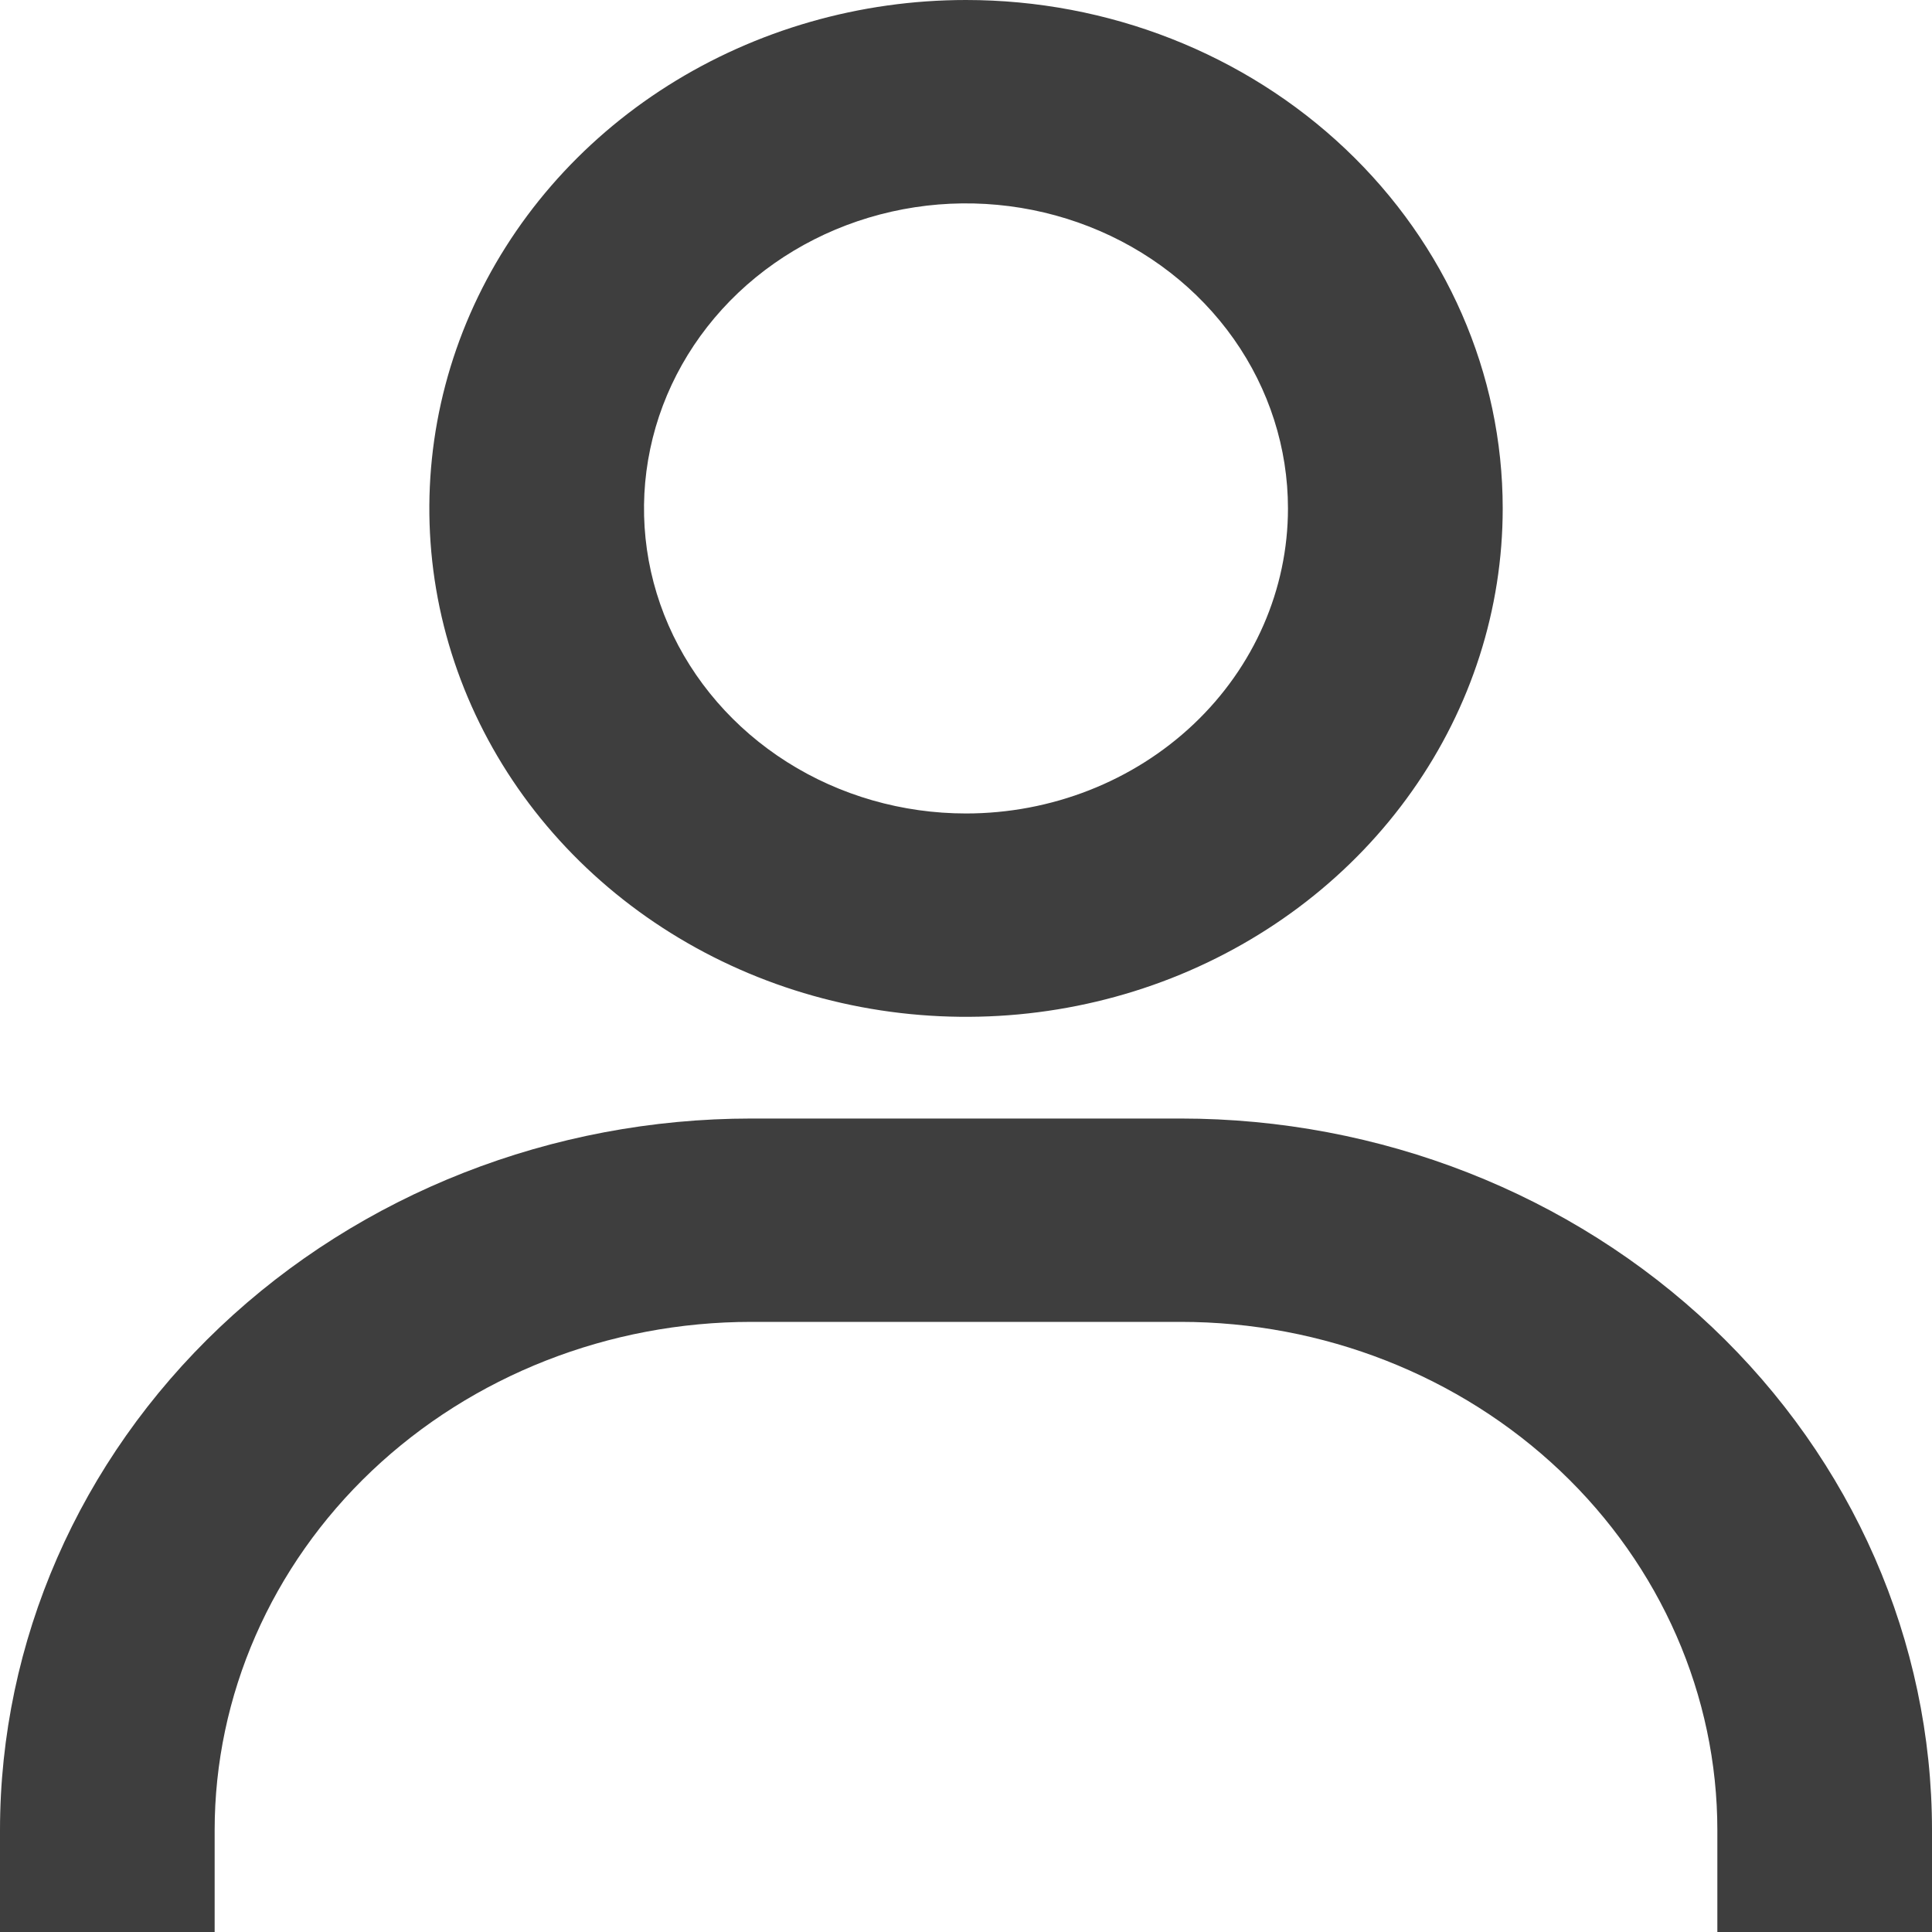
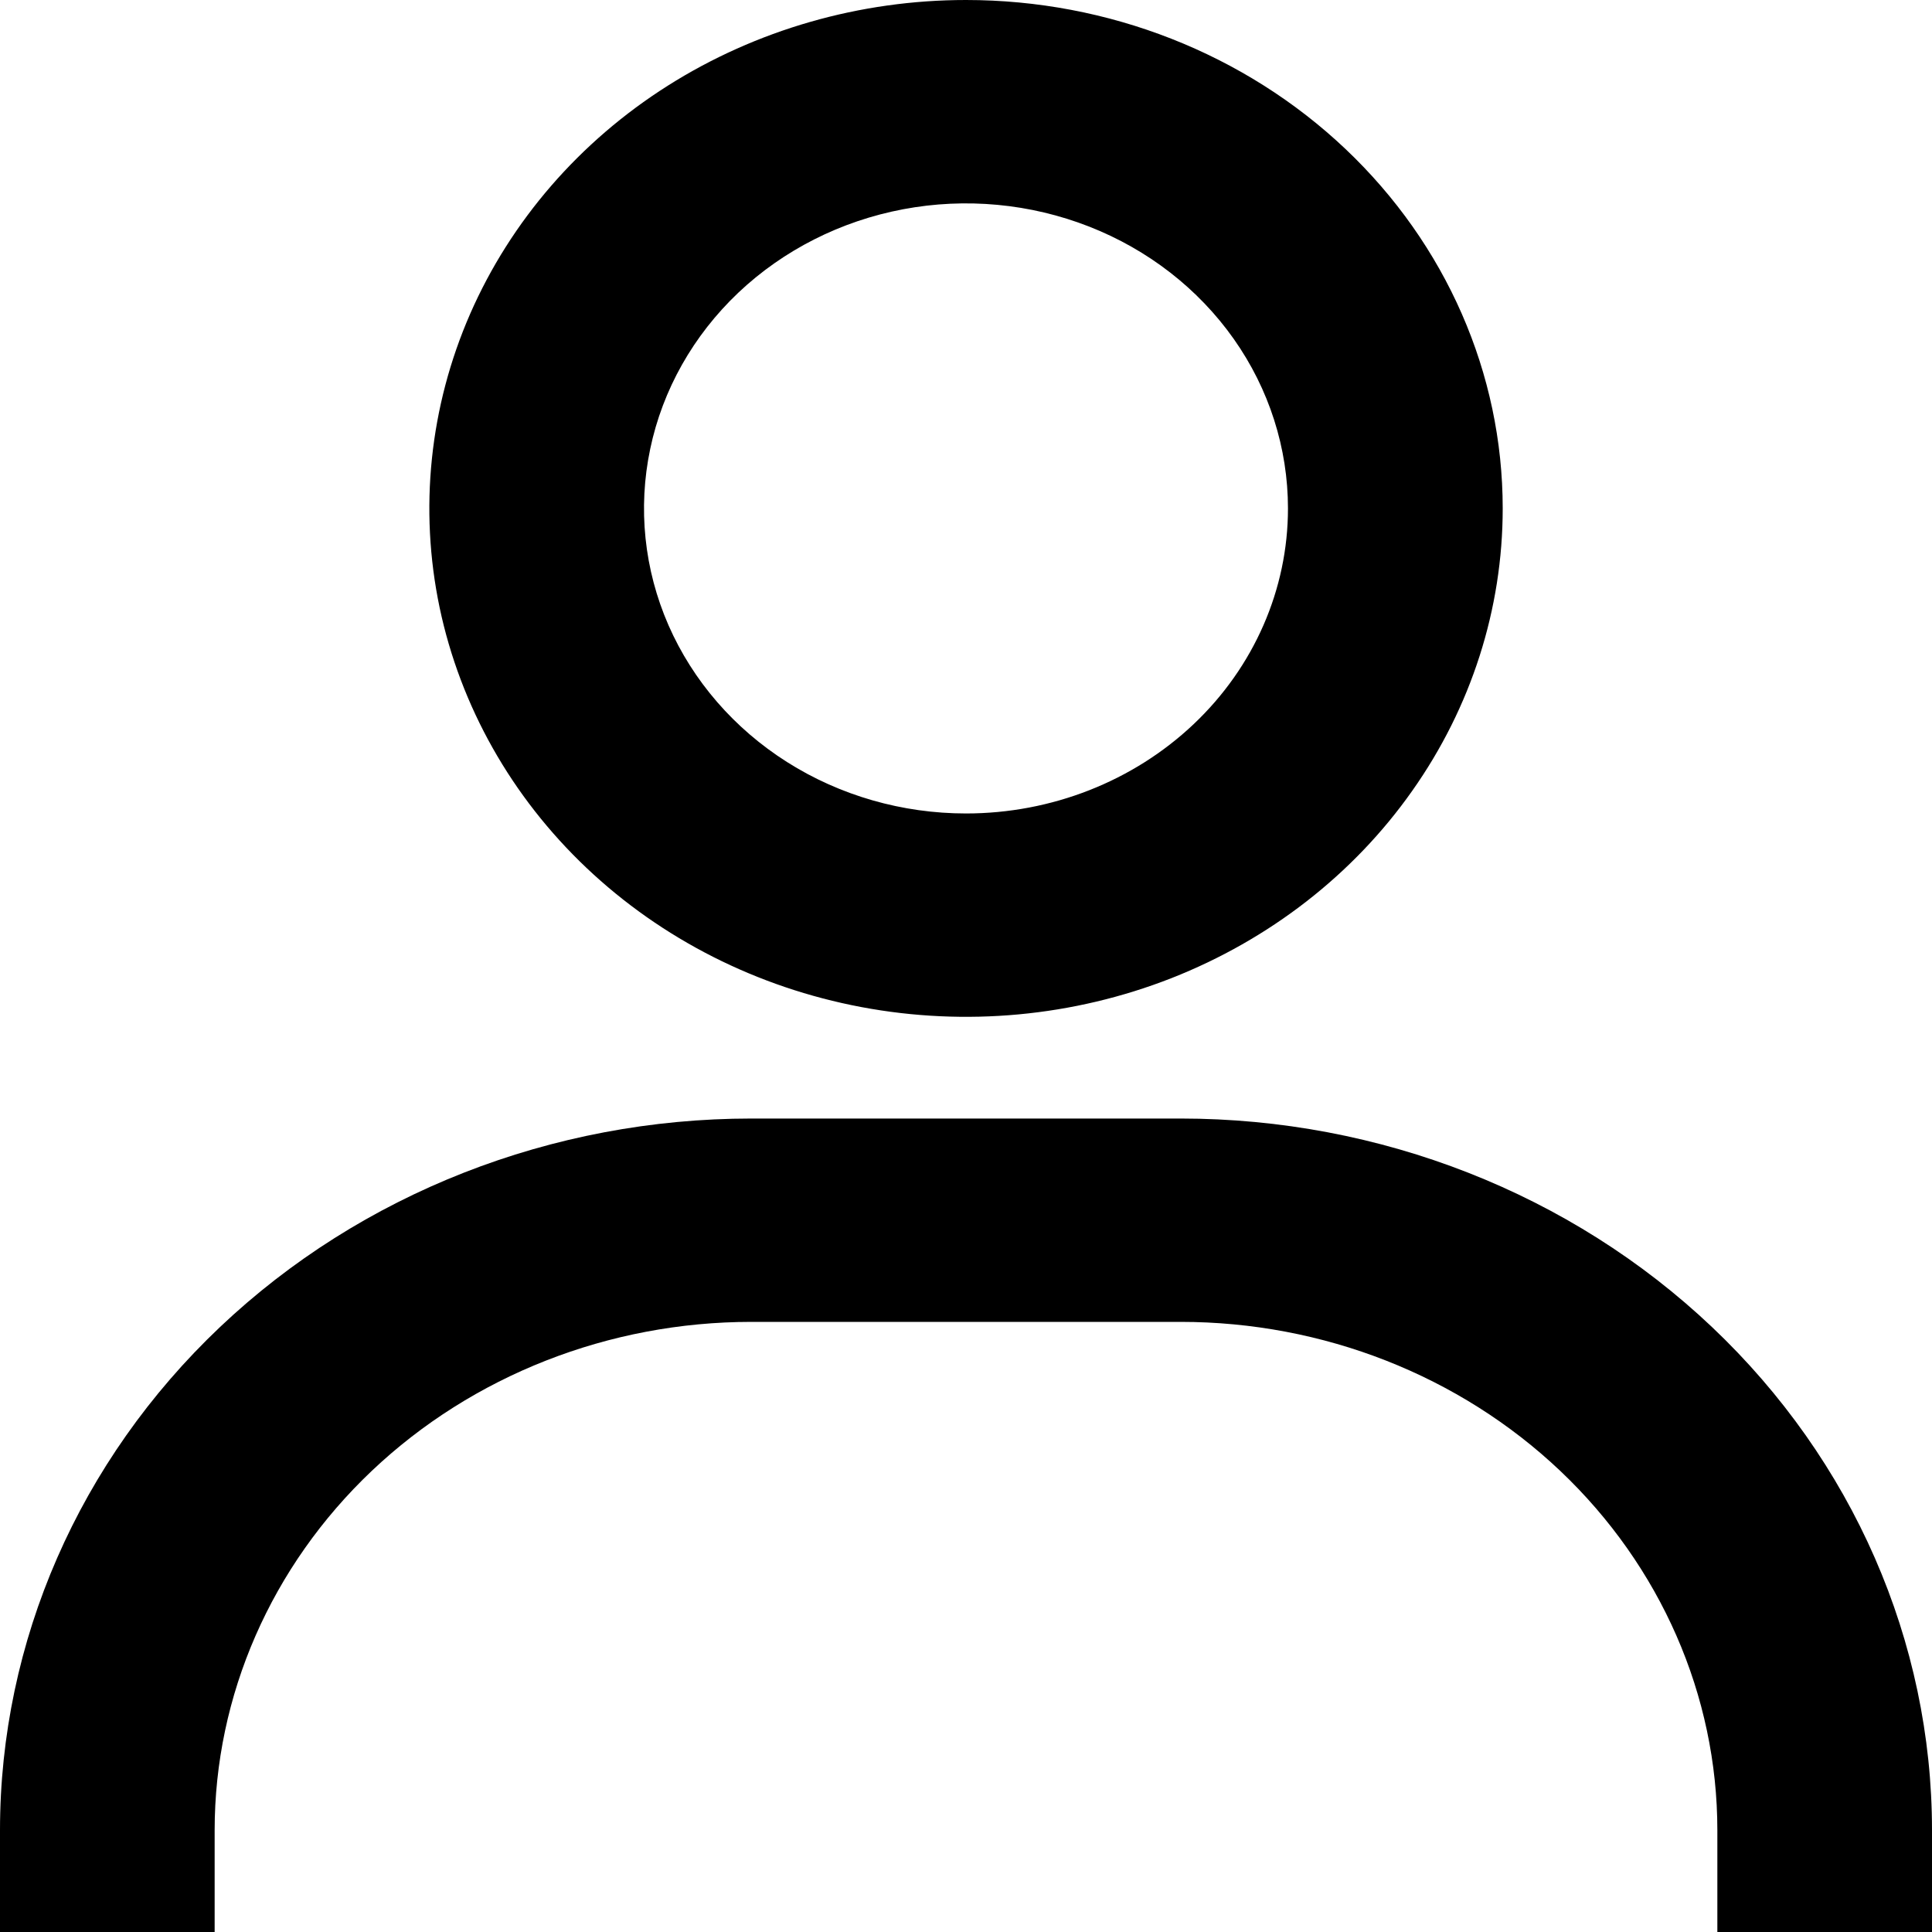
- <svg xmlns="http://www.w3.org/2000/svg" width="20" height="20" viewBox="0 0 20 20" fill="none">
-   <path d="M10 0C8.901 0 7.827 0.309 6.913 0.887C6 1.465 5.288 2.287 4.867 3.249C4.447 4.211 4.337 5.269 4.551 6.29C4.766 7.311 5.295 8.249 6.072 8.985C6.849 9.721 7.838 10.222 8.916 10.425C9.994 10.628 11.111 10.524 12.126 10.126C13.141 9.727 14.009 9.053 14.619 8.187C15.23 7.322 15.556 6.304 15.556 5.263C15.556 3.867 14.97 2.529 13.928 1.542C12.886 0.555 11.473 0 10 0ZM10 8.421C9.341 8.421 8.696 8.236 8.148 7.889C7.6 7.542 7.173 7.049 6.92 6.472C6.668 5.895 6.602 5.26 6.731 4.647C6.859 4.035 7.177 3.472 7.643 3.03C8.109 2.589 8.703 2.288 9.35 2.166C9.996 2.044 10.666 2.107 11.276 2.346C11.885 2.585 12.405 2.989 12.772 3.509C13.138 4.028 13.333 4.639 13.333 5.263C13.333 6.101 12.982 6.904 12.357 7.496C11.732 8.088 10.884 8.421 10 8.421ZM20 20V18.947C20 16.993 19.181 15.119 17.722 13.737C16.263 12.355 14.285 11.579 12.222 11.579H7.778C5.715 11.579 3.737 12.355 2.278 13.737C0.819 15.119 0 16.993 0 18.947V20H2.222V18.947C2.222 17.552 2.808 16.213 3.849 15.226C4.891 14.239 6.304 13.684 7.778 13.684H12.222C13.696 13.684 15.109 14.239 16.151 15.226C17.192 16.213 17.778 17.552 17.778 18.947V20H20Z" fill="#3E3E3E" />
+ <svg xmlns="http://www.w3.org/2000/svg" width="20" height="20" viewBox="0 0 20 20" fill="currentColor">
+   <path d="M10 0C8.901 0 7.827 0.309 6.913 0.887C6 1.465 5.288 2.287 4.867 3.249C4.447 4.211 4.337 5.269 4.551 6.29C4.766 7.311 5.295 8.249 6.072 8.985C6.849 9.721 7.838 10.222 8.916 10.425C9.994 10.628 11.111 10.524 12.126 10.126C13.141 9.727 14.009 9.053 14.619 8.187C15.23 7.322 15.556 6.304 15.556 5.263C15.556 3.867 14.97 2.529 13.928 1.542C12.886 0.555 11.473 0 10 0ZM10 8.421C9.341 8.421 8.696 8.236 8.148 7.889C7.6 7.542 7.173 7.049 6.92 6.472C6.668 5.895 6.602 5.26 6.731 4.647C6.859 4.035 7.177 3.472 7.643 3.03C8.109 2.589 8.703 2.288 9.35 2.166C9.996 2.044 10.666 2.107 11.276 2.346C11.885 2.585 12.405 2.989 12.772 3.509C13.138 4.028 13.333 4.639 13.333 5.263C13.333 6.101 12.982 6.904 12.357 7.496C11.732 8.088 10.884 8.421 10 8.421ZM20 20V18.947C20 16.993 19.181 15.119 17.722 13.737C16.263 12.355 14.285 11.579 12.222 11.579H7.778C5.715 11.579 3.737 12.355 2.278 13.737C0.819 15.119 0 16.993 0 18.947V20H2.222V18.947C2.222 17.552 2.808 16.213 3.849 15.226C4.891 14.239 6.304 13.684 7.778 13.684H12.222C13.696 13.684 15.109 14.239 16.151 15.226C17.192 16.213 17.778 17.552 17.778 18.947V20H20Z" fill="currentColor" />
</svg>
